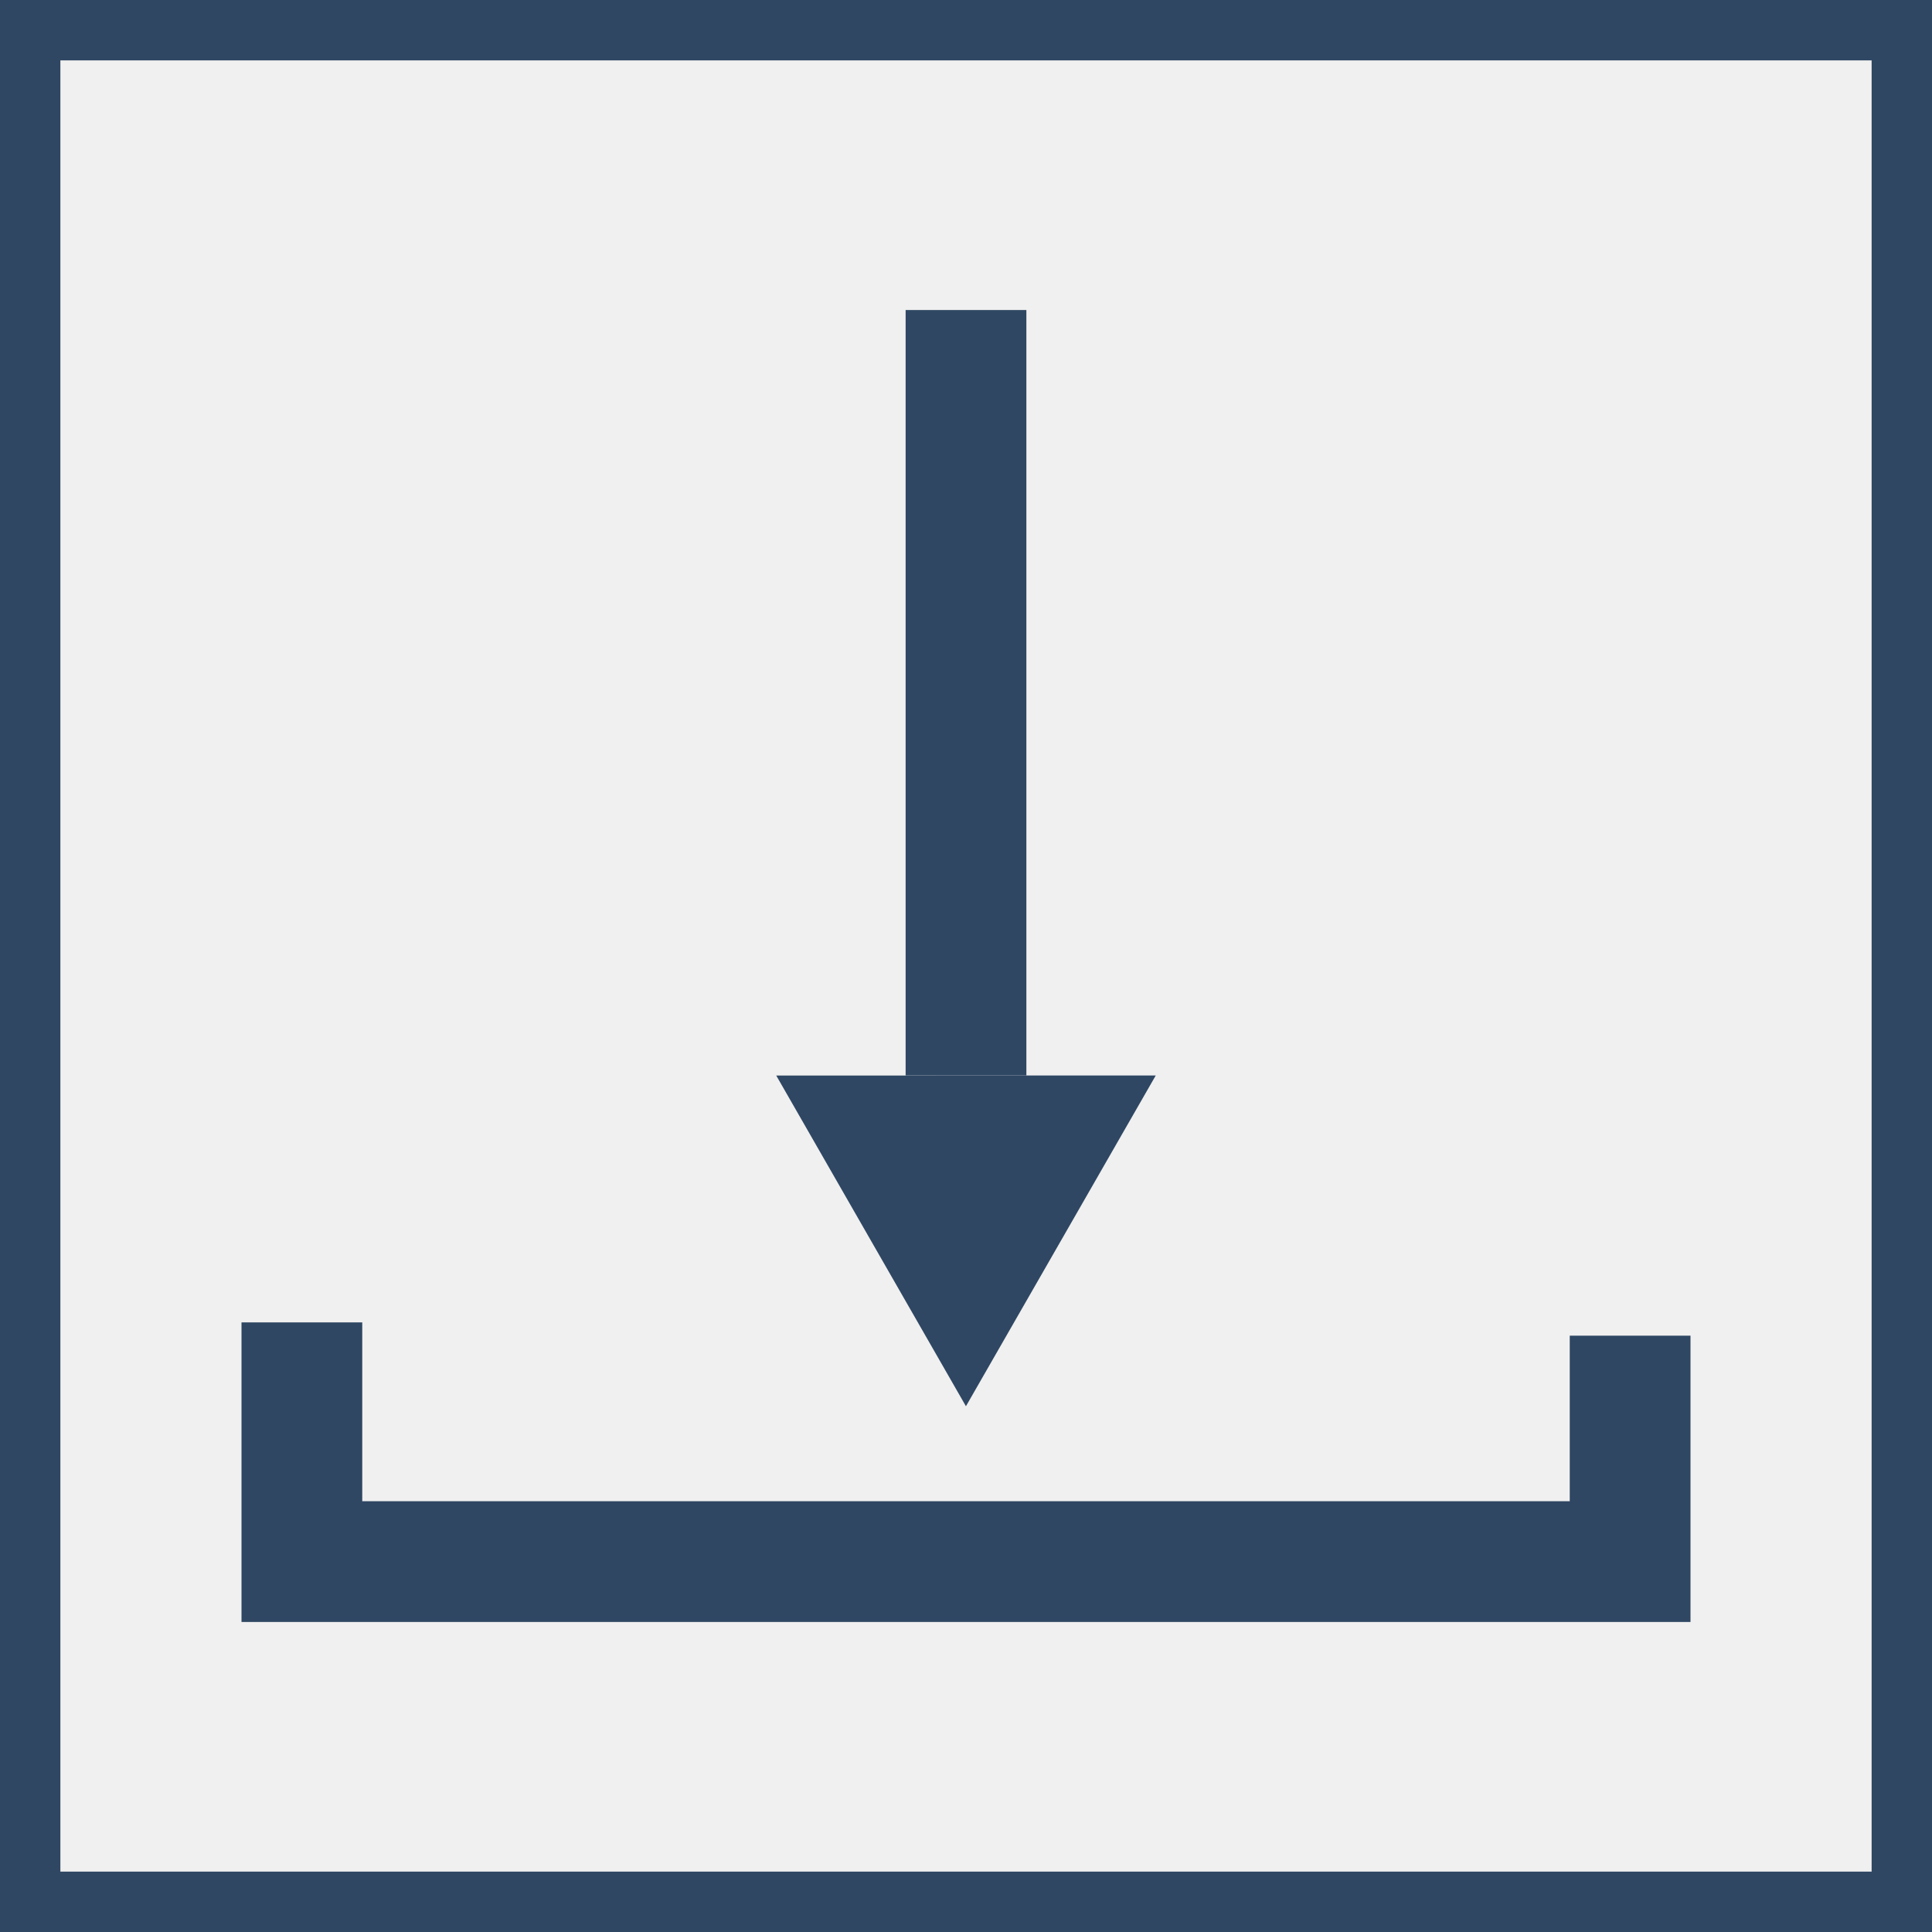
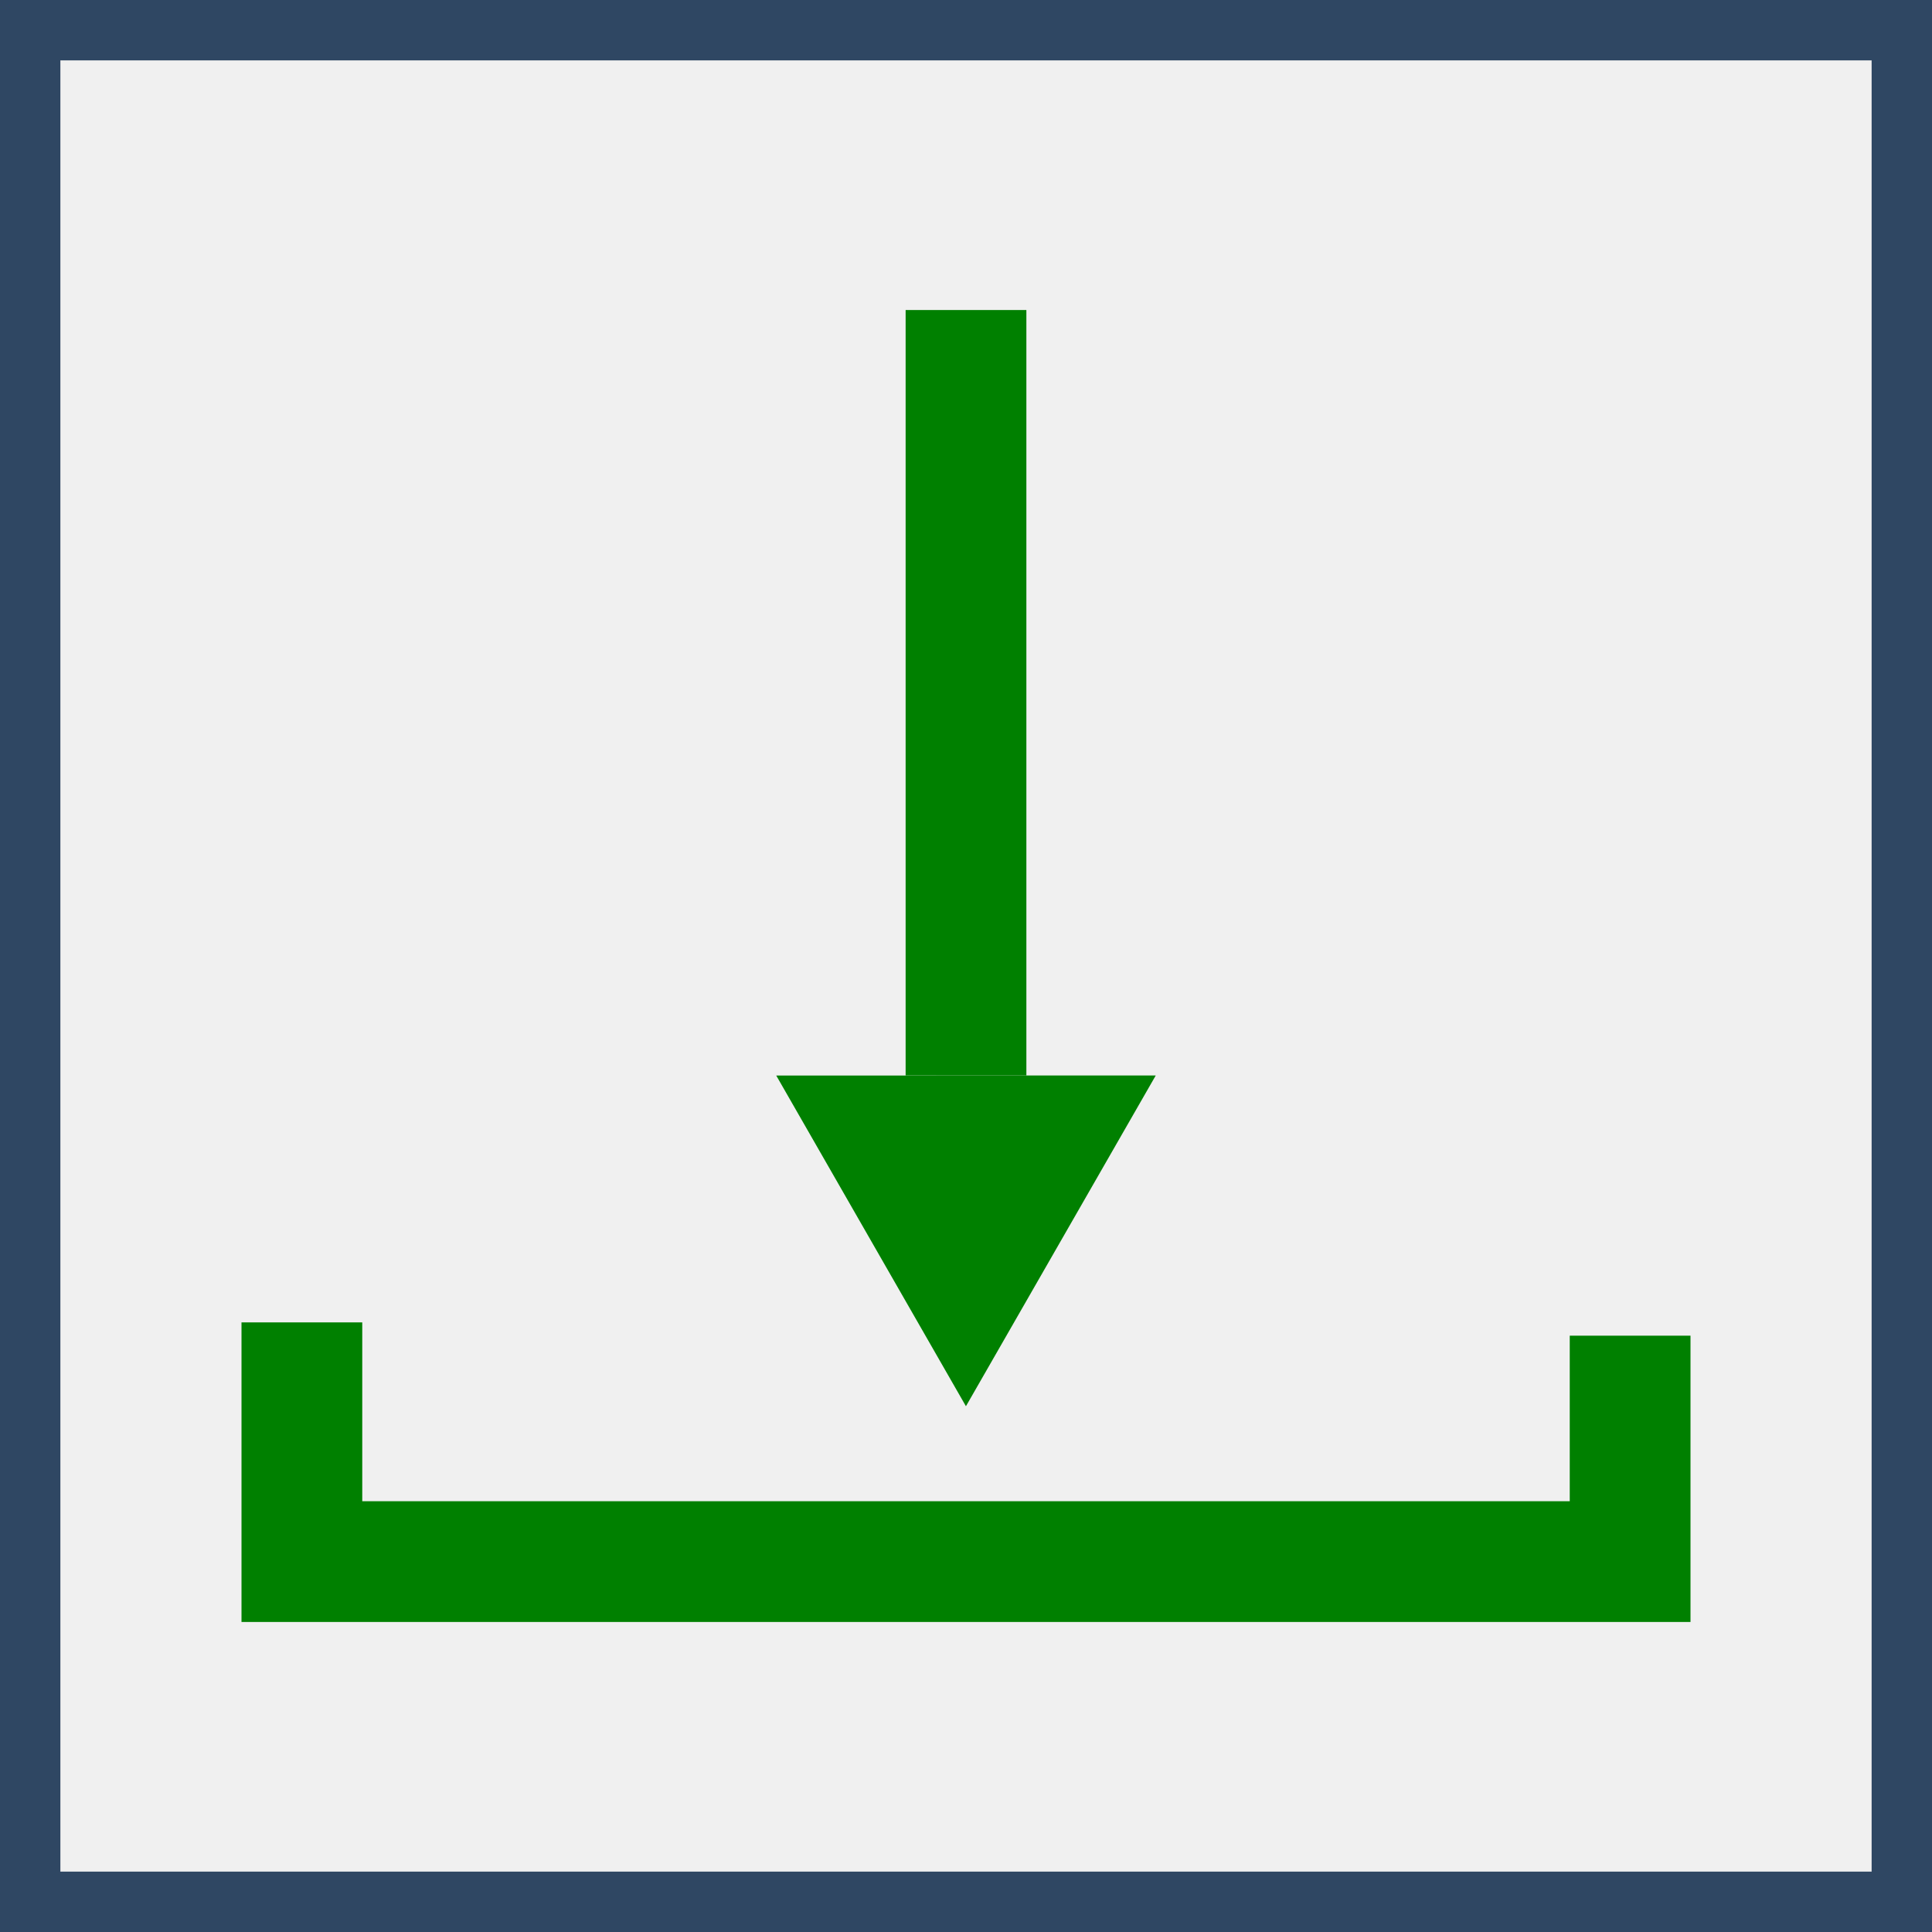
<svg xmlns="http://www.w3.org/2000/svg" width="32" height="32" viewBox="0 0 32 32" id="svg4194" version="1.1">
  <defs id="defs4196">
    <marker orient="auto" refY="0" refX="0" id="StopS" style="overflow:visible">
      <path id="path4318" d="M 0,5.65 V -5.65" style="fill:none;fill-opacity:0.75;fill-rule:evenodd;stroke:#2f4763;stroke-width:1pt;stroke-opacity:1" transform="scale(0.2)" />
    </marker>
    <marker orient="auto" refY="0" refX="0" id="marker4671" style="overflow:visible">
      <path id="path4673" style="fill:#2f4763;fill-opacity:1;fill-rule:evenodd;stroke:#2f4763;stroke-width:0.625;stroke-linejoin:round;stroke-opacity:1" d="M 8.719,4.034 -2.207,0.016 8.719,-4.002 c -1.745,2.372 -1.735,5.617 -6e-7,8.035 z" transform="scale(0.6)" />
    </marker>
    <marker orient="auto" refY="0" refX="0" id="EmptyTriangleInM" style="overflow:visible">
      <path id="path4297" d="M 5.77,0 -2.88,5 V -5 Z" style="fill:#ffffff;fill-rule:evenodd;stroke:#2f4763;stroke-width:1pt;stroke-opacity:1" transform="matrix(-0.4,0,0,-0.4,1.8,0)" />
    </marker>
    <marker orient="auto" refY="0" refX="0" id="marker4527" style="overflow:visible">
      <path id="path4529" style="fill:#2f4763;fill-opacity:1;fill-rule:evenodd;stroke:#2f4763;stroke-width:0.625;stroke-linejoin:round;stroke-opacity:1" d="M 8.719,4.034 -2.207,0.016 8.719,-4.002 c -1.745,2.372 -1.735,5.617 -6e-7,8.035 z" transform="scale(0.6)" />
    </marker>
    <marker orient="auto" refY="0" refX="0" id="Arrow2Mstart" style="overflow:visible">
      <path id="path4167" style="fill:#2f4763;fill-opacity:1;fill-rule:evenodd;stroke:#2f4763;stroke-width:0.625;stroke-linejoin:round;stroke-opacity:1" d="M 8.719,4.034 -2.207,0.016 8.719,-4.002 c -1.745,2.372 -1.735,5.617 -6e-7,8.035 z" transform="scale(0.6)" />
    </marker>
  </defs>
  <g id="layer1" transform="translate(0,-32)">
-     <path style="color:#000000;clip-rule:nonzero;display:inline;overflow:visible;visibility:visible;opacity:1;isolation:auto;mix-blend-mode:normal;color-interpolation:sRGB;color-interpolation-filters:linearRGB;solid-color:#000000;solid-opacity:1;fill:#2f4763;fill-opacity:1;fill-rule:nonzero;stroke:none;stroke-width:6.026;stroke-linecap:butt;stroke-linejoin:miter;stroke-miterlimit:4;stroke-dasharray:none;stroke-dashoffset:0;stroke-opacity:1;color-rendering:auto;image-rendering:auto;shape-rendering:auto;text-rendering:auto;enable-background:accumulate" id="path4773" d="m 38.021,44 -7.838,0 3.919,-6.788 z" transform="matrix(0.8019845,-1.7973331e-4,1.7785197e-4,-0.8070177,-11.35701,85.32856)" />
-     <path style="fill:none;stroke:#2f4763;stroke-width:2;stroke-linecap:butt;stroke-linejoin:miter;stroke-miterlimit:4;stroke-dasharray:none;stroke-opacity:1" d="M 5,53.903 V 57.865 H 27 v -3.742" id="path860" />
-     <path style="fill:none;stroke:#2f4763;stroke-width:2;stroke-linecap:butt;stroke-linejoin:miter;stroke-miterlimit:4;stroke-dasharray:none;stroke-opacity:1" d="M 16,49.813 V 37.135" id="path862" />
+     <path style="color:#000000;clip-rule:nonzero;display:inline;overflow:visible;visibility:visible;opacity:1;isolation:auto;mix-blend-mode:normal;color-interpolation:sRGB;color-interpolation-filters:linearRGB;solid-color:#000000;solid-opacity:1;fill:#008000;fill-opacity:1;fill-rule:nonzero;stroke:none;stroke-width:6.026;stroke-linecap:butt;stroke-linejoin:miter;stroke-miterlimit:4;stroke-dasharray:none;stroke-dashoffset:0;stroke-opacity:1;color-rendering:auto;image-rendering:auto;shape-rendering:auto;text-rendering:auto;enable-background:accumulate" id="path4773" d="m 38.021,44 -7.838,0 3.919,-6.788 z" transform="matrix(0.8019845,-1.7973331e-4,1.7785197e-4,-0.8070177,-11.35701,85.32856)" />
+     <path style="fill:none;stroke:#008000;stroke-width:2;stroke-linecap:butt;stroke-linejoin:miter;stroke-miterlimit:4;stroke-dasharray:none;stroke-opacity:1" d="M 5,53.903 V 57.865 H 27 v -3.742" id="path860" />
+     <path style="fill:none;stroke:#008000;stroke-width:2;stroke-linecap:butt;stroke-linejoin:miter;stroke-miterlimit:4;stroke-dasharray:none;stroke-opacity:1" d="M 16,49.813 V 37.135" id="path862" />
    <rect style="color:#000000;clip-rule:nonzero;display:inline;overflow:visible;visibility:visible;opacity:1;isolation:auto;mix-blend-mode:normal;color-interpolation:sRGB;color-interpolation-filters:linearRGB;solid-color:#000000;solid-opacity:1;fill:none;fill-opacity:1;fill-rule:nonzero;stroke:#2f4763;stroke-width:1;stroke-linecap:round;stroke-linejoin:miter;stroke-miterlimit:4;stroke-dasharray:none;stroke-dashoffset:0;stroke-opacity:1;color-rendering:auto;image-rendering:auto;shape-rendering:auto;text-rendering:auto;enable-background:accumulate" id="rect4135" width="31" height="31" x="0.5" y="32.5" ry="0" />
  </g>
</svg>
